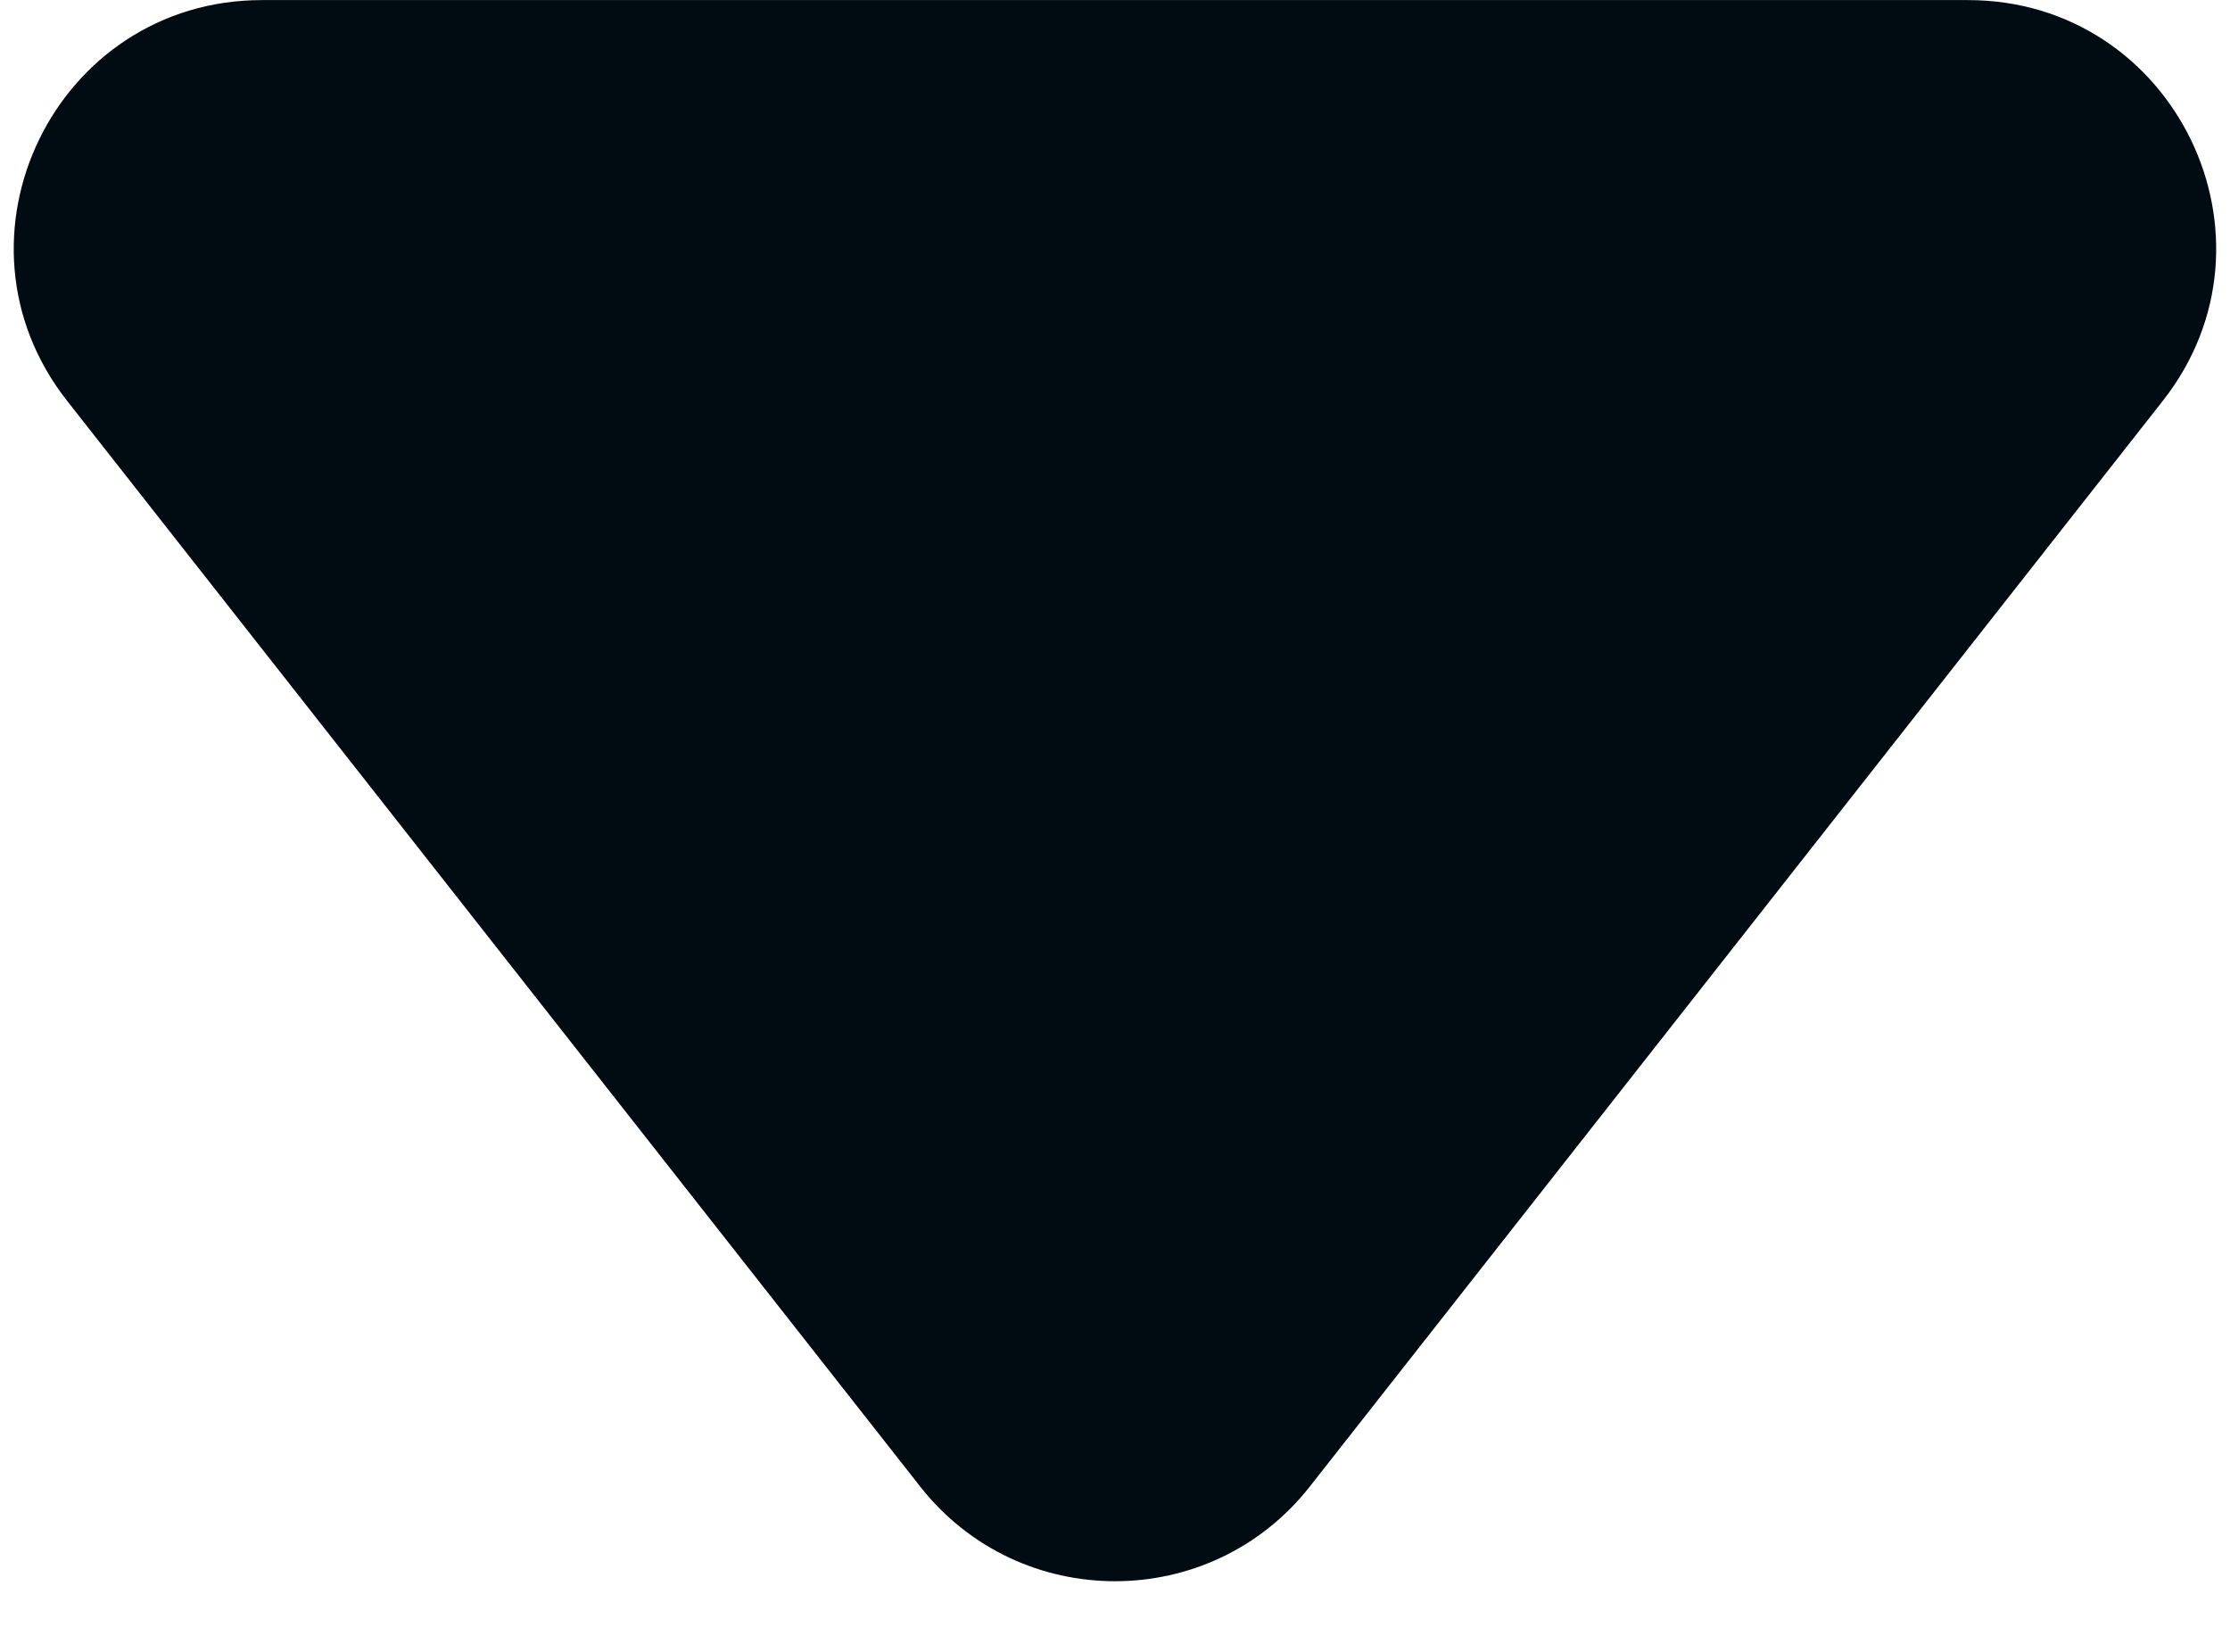
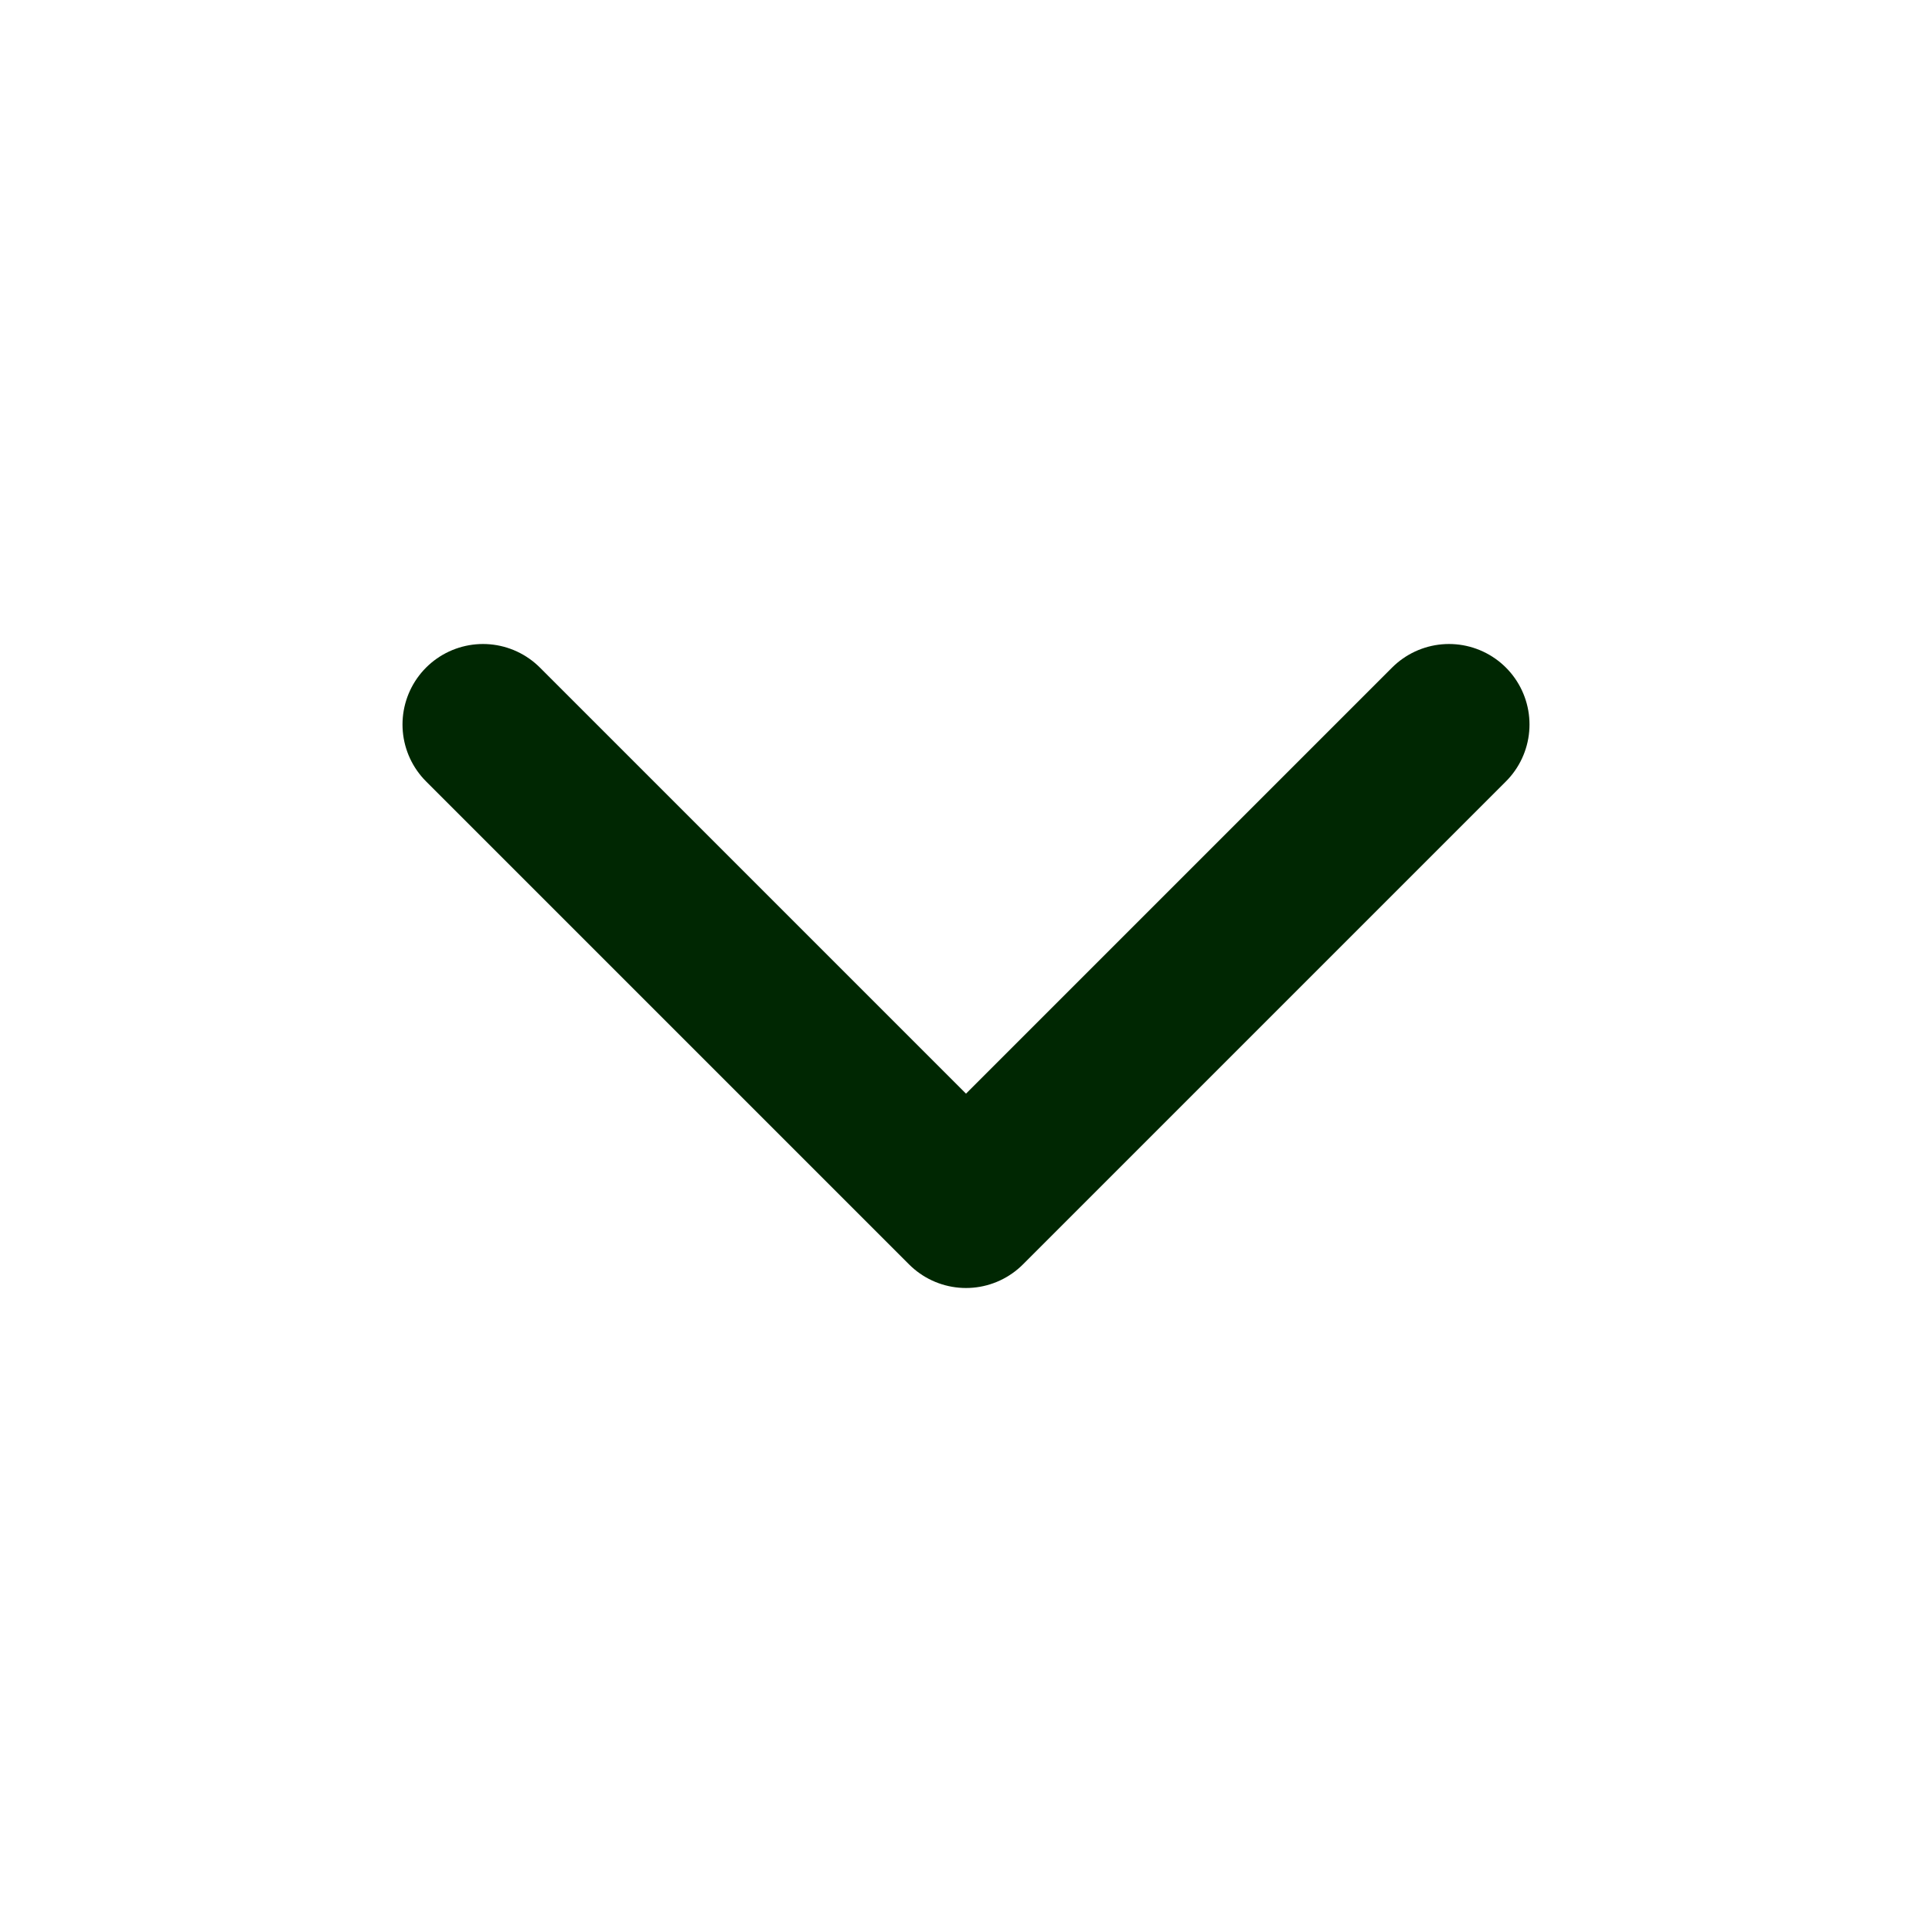
- <svg xmlns="http://www.w3.org/2000/svg" fill="none" height="20" viewBox="0 0 27 20" width="27">
-   <path d="m15.859 17.998c-1.201 1.529-3.517 1.529-4.718 0l-10.328-13.144c-1.547-1.968-.144-4.853 2.359-4.853l20.655 0c2.503 0 3.906 2.885 2.359 4.853z" fill="#000c12" />
+ <svg xmlns="http://www.w3.org/2000/svg" fill="none" height="24" viewBox="0 0 24 24" width="24">
+   <path d="m6 9 6 6 6-6" stroke="#002702" stroke-linecap="round" stroke-linejoin="round" stroke-width="2" />
</svg>
